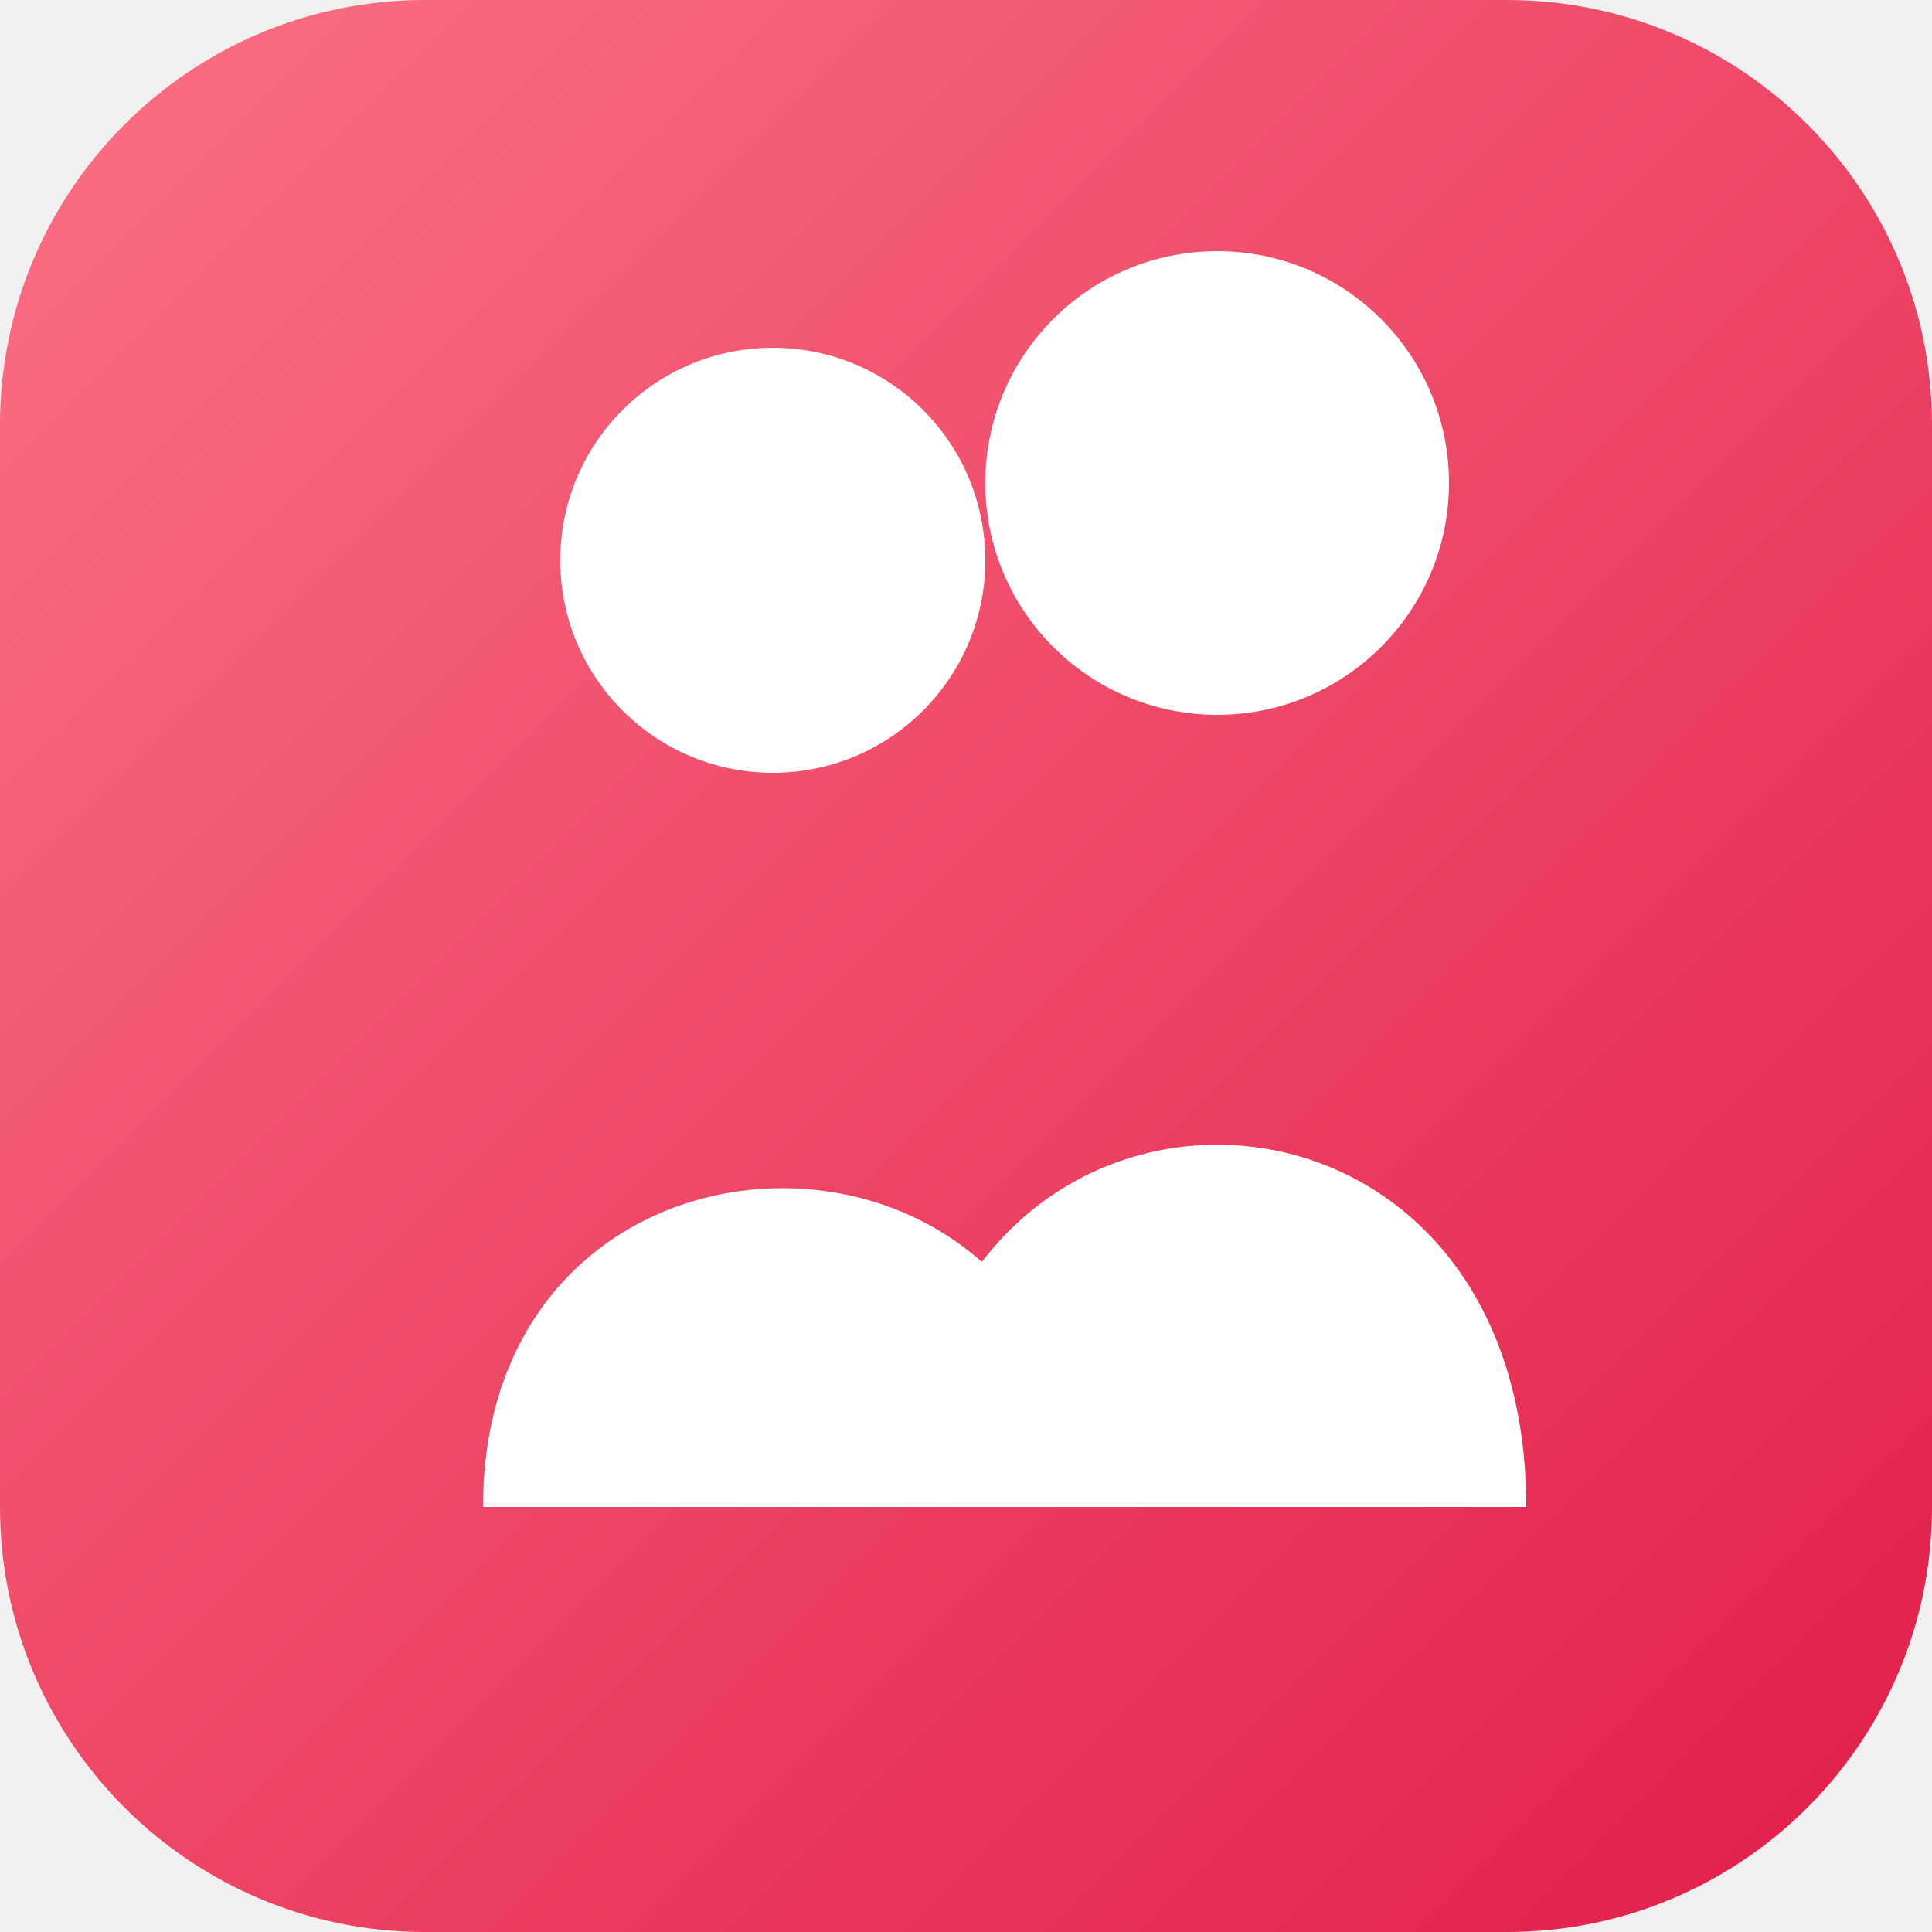
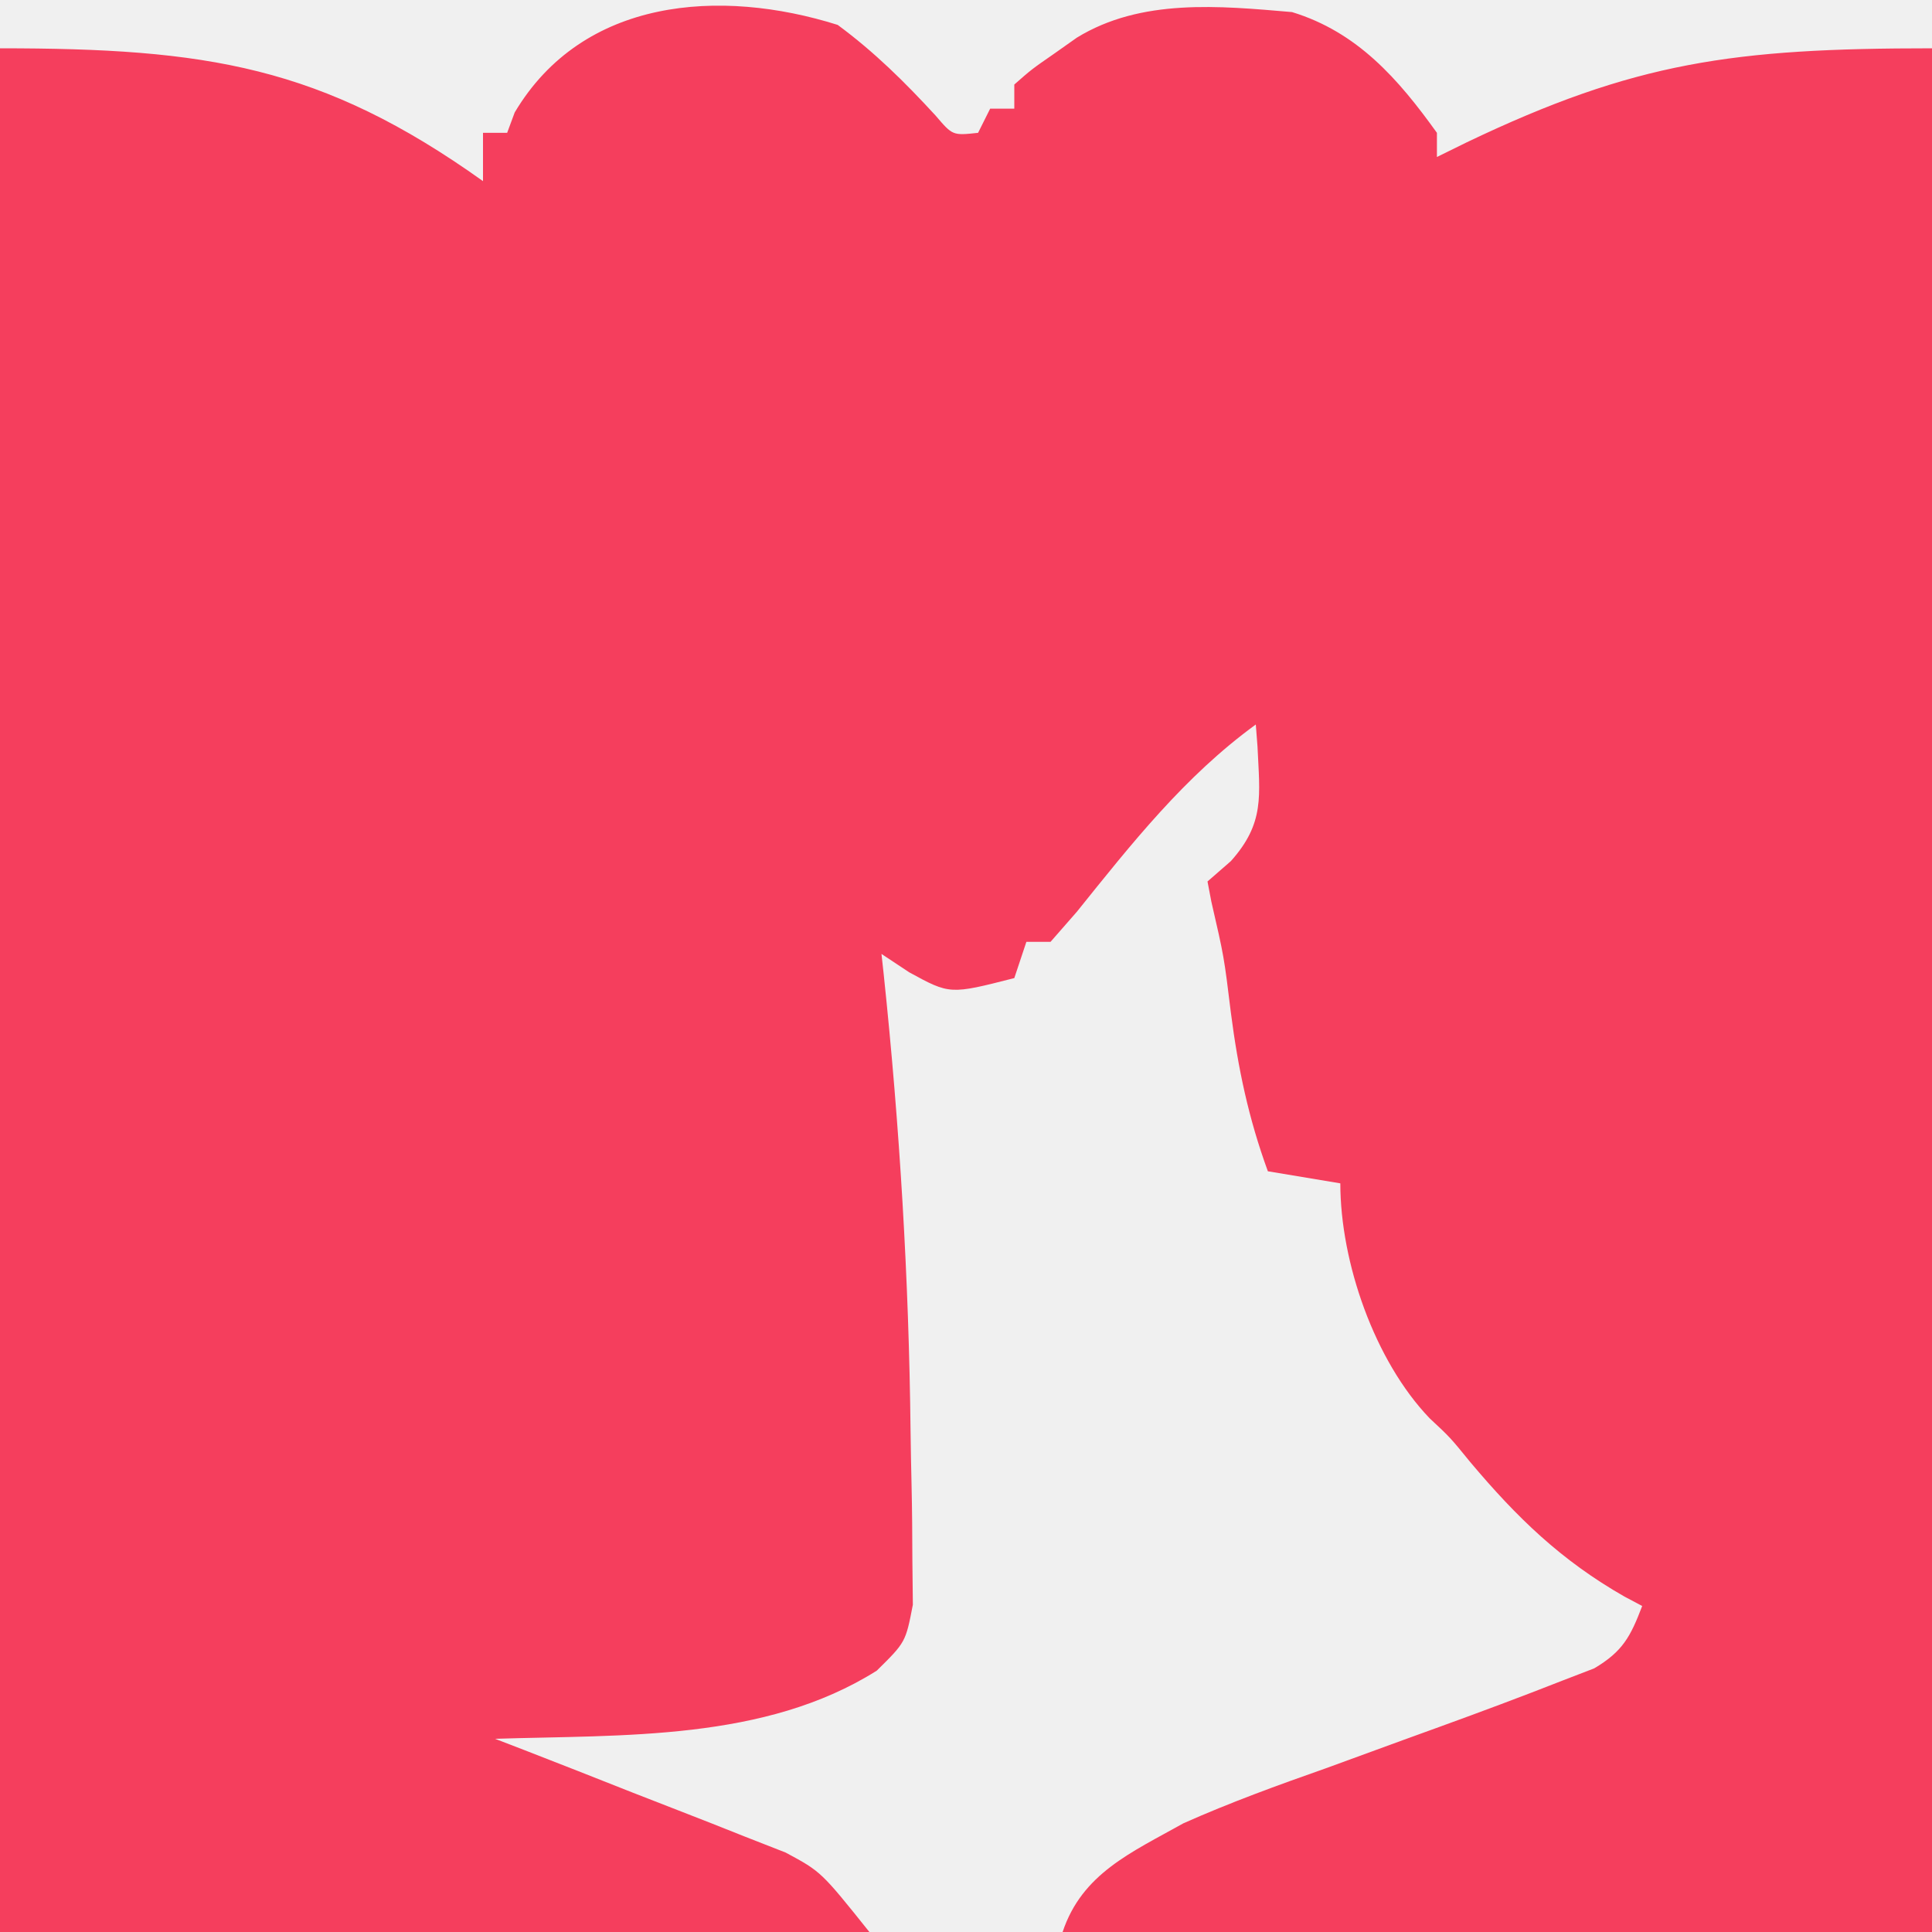
- <svg xmlns="http://www.w3.org/2000/svg" viewBox="0 0 100 100">
-   <defs>
-     <linearGradient id="bg" x1="0%" y1="0%" x2="100%" y2="100%">
-       <stop offset="0%" stop-color="#fb7185" />
-       <stop offset="100%" stop-color="#e11d48" />
-     </linearGradient>
-   </defs>
-   <rect width="100" height="100" rx="22" fill="url(#bg)" />
-   <circle cx="63" cy="25" r="12" fill="white" />
-   <path d="M47 78 C47 53 79 53 79 78Z" fill="white" />
-   <circle cx="40" cy="29" r="11" fill="white" />
-   <path d="M25 78 C25 56 56 56 56 78Z" fill="white" />
+ <svg xmlns="http://www.w3.org/2000/svg" version="1.1" width="160" height="160">
+   <path d="M0 0 C3.035 2.24 5.56 4.738 8.109 7.512 C9.521 9.166 9.521 9.166 11.625 8.938 C11.955 8.277 12.285 7.617 12.625 6.938 C13.285 6.938 13.945 6.938 14.625 6.938 C14.625 6.277 14.625 5.617 14.625 4.938 C16.051 3.684 16.051 3.684 17.938 2.375 C18.552 1.941 19.167 1.506 19.801 1.059 C25.127 -2.215 31.611 -1.578 37.625 -1.062 C43.041 0.594 46.42 4.469 49.625 8.938 C49.625 9.598 49.625 10.258 49.625 10.938 C50.841 10.34 50.841 10.34 52.082 9.73 C66.021 3.061 74.192 1.938 90.625 1.938 C90.625 53.417 90.625 104.897 90.625 157.938 C66.865 157.938 43.105 157.938 18.625 157.938 C20.24 153.094 24.3 151.361 28.625 148.938 C32.495 147.212 36.442 145.781 40.438 144.375 C42.562 143.6 44.685 142.824 46.809 142.047 C48.317 141.501 48.317 141.501 49.855 140.943 C53.254 139.709 56.635 138.45 60 137.125 C60.874 136.789 61.748 136.452 62.648 136.105 C65.016 134.706 65.658 133.472 66.625 130.938 C66.14 130.681 65.656 130.424 65.156 130.16 C59.913 127.166 56.265 123.633 52.387 119.023 C50.714 116.97 50.714 116.97 49.023 115.395 C44.453 110.633 41.625 102.46 41.625 95.938 C39.645 95.608 37.665 95.278 35.625 94.938 C34.027 90.564 33.156 86.427 32.562 81.812 C31.994 77.163 31.994 77.163 30.945 72.613 C30.84 72.06 30.734 71.507 30.625 70.938 C31.264 70.381 31.904 69.824 32.562 69.25 C35.379 66.092 34.95 63.853 34.766 59.766 C34.719 59.162 34.673 58.559 34.625 57.938 C28.736 62.22 24.341 67.8 19.812 73.438 C19.091 74.263 18.369 75.088 17.625 75.938 C16.965 75.938 16.305 75.938 15.625 75.938 C15.13 77.422 15.13 77.422 14.625 78.938 C9.291 80.302 9.291 80.302 5.918 78.457 C5.161 77.956 4.405 77.454 3.625 76.938 C3.686 77.492 3.746 78.046 3.809 78.617 C5.136 91.214 5.895 103.804 6.034 116.467 C6.053 117.945 6.08 119.422 6.116 120.899 C6.164 122.99 6.179 125.08 6.184 127.172 C6.204 128.985 6.204 128.985 6.224 130.835 C5.625 133.938 5.625 133.938 3.231 136.297 C-6.052 142.14 -17.763 141.599 -28.375 141.938 C-27.578 142.245 -26.781 142.552 -25.96 142.868 C-22.988 144.021 -20.022 145.187 -17.059 146.363 C-15.779 146.867 -14.497 147.367 -13.212 147.861 C-11.36 148.574 -9.516 149.308 -7.672 150.043 C-6.562 150.478 -5.451 150.912 -4.308 151.36 C-1.375 152.938 -1.375 152.938 2.625 157.938 C-21.135 157.938 -44.895 157.938 -69.375 157.938 C-69.375 106.457 -69.375 54.977 -69.375 1.938 C-52.289 1.938 -42.761 3.388 -29.375 12.938 C-29.375 11.617 -29.375 10.297 -29.375 8.938 C-28.715 8.938 -28.055 8.938 -27.375 8.938 C-27.169 8.381 -26.962 7.824 -26.75 7.25 C-21.104 -2.246 -9.744 -3.068 0 0 Z " fill="#F53E5D" transform="translate(69.375,2.0625)" />
+   <path d="" fill="#FF5555" transform="translate(0,0)" />
</svg>
